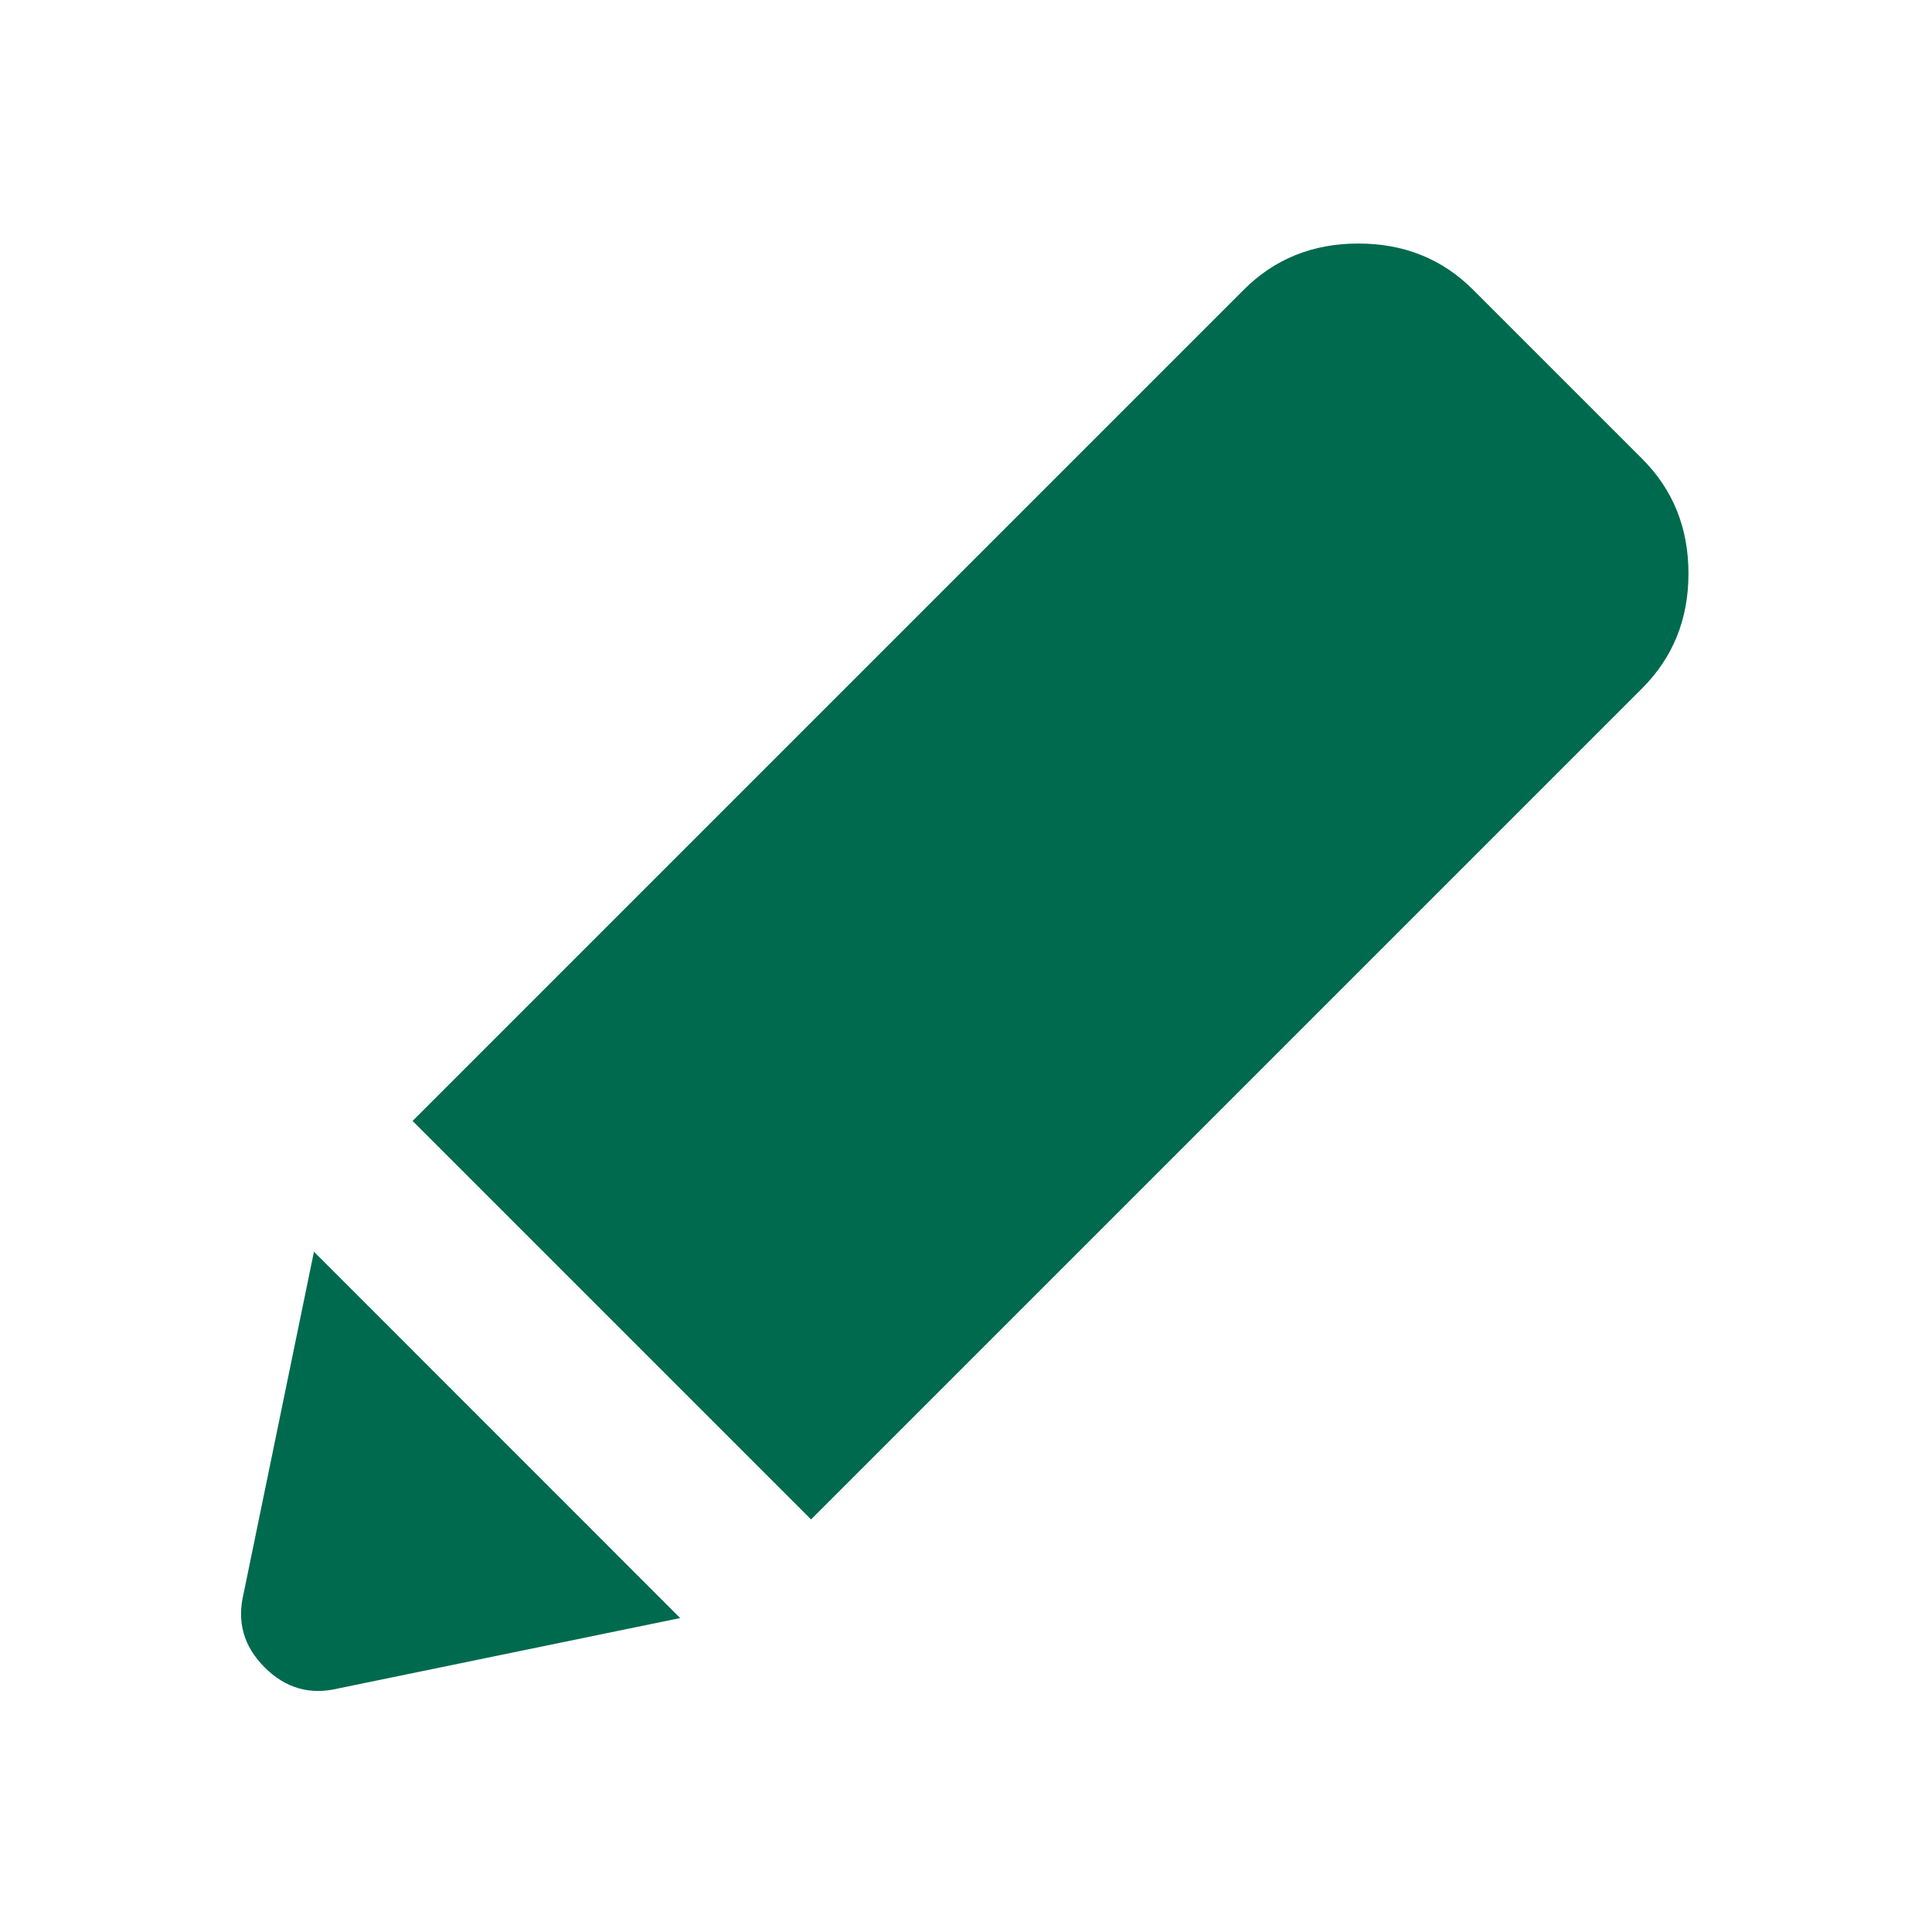
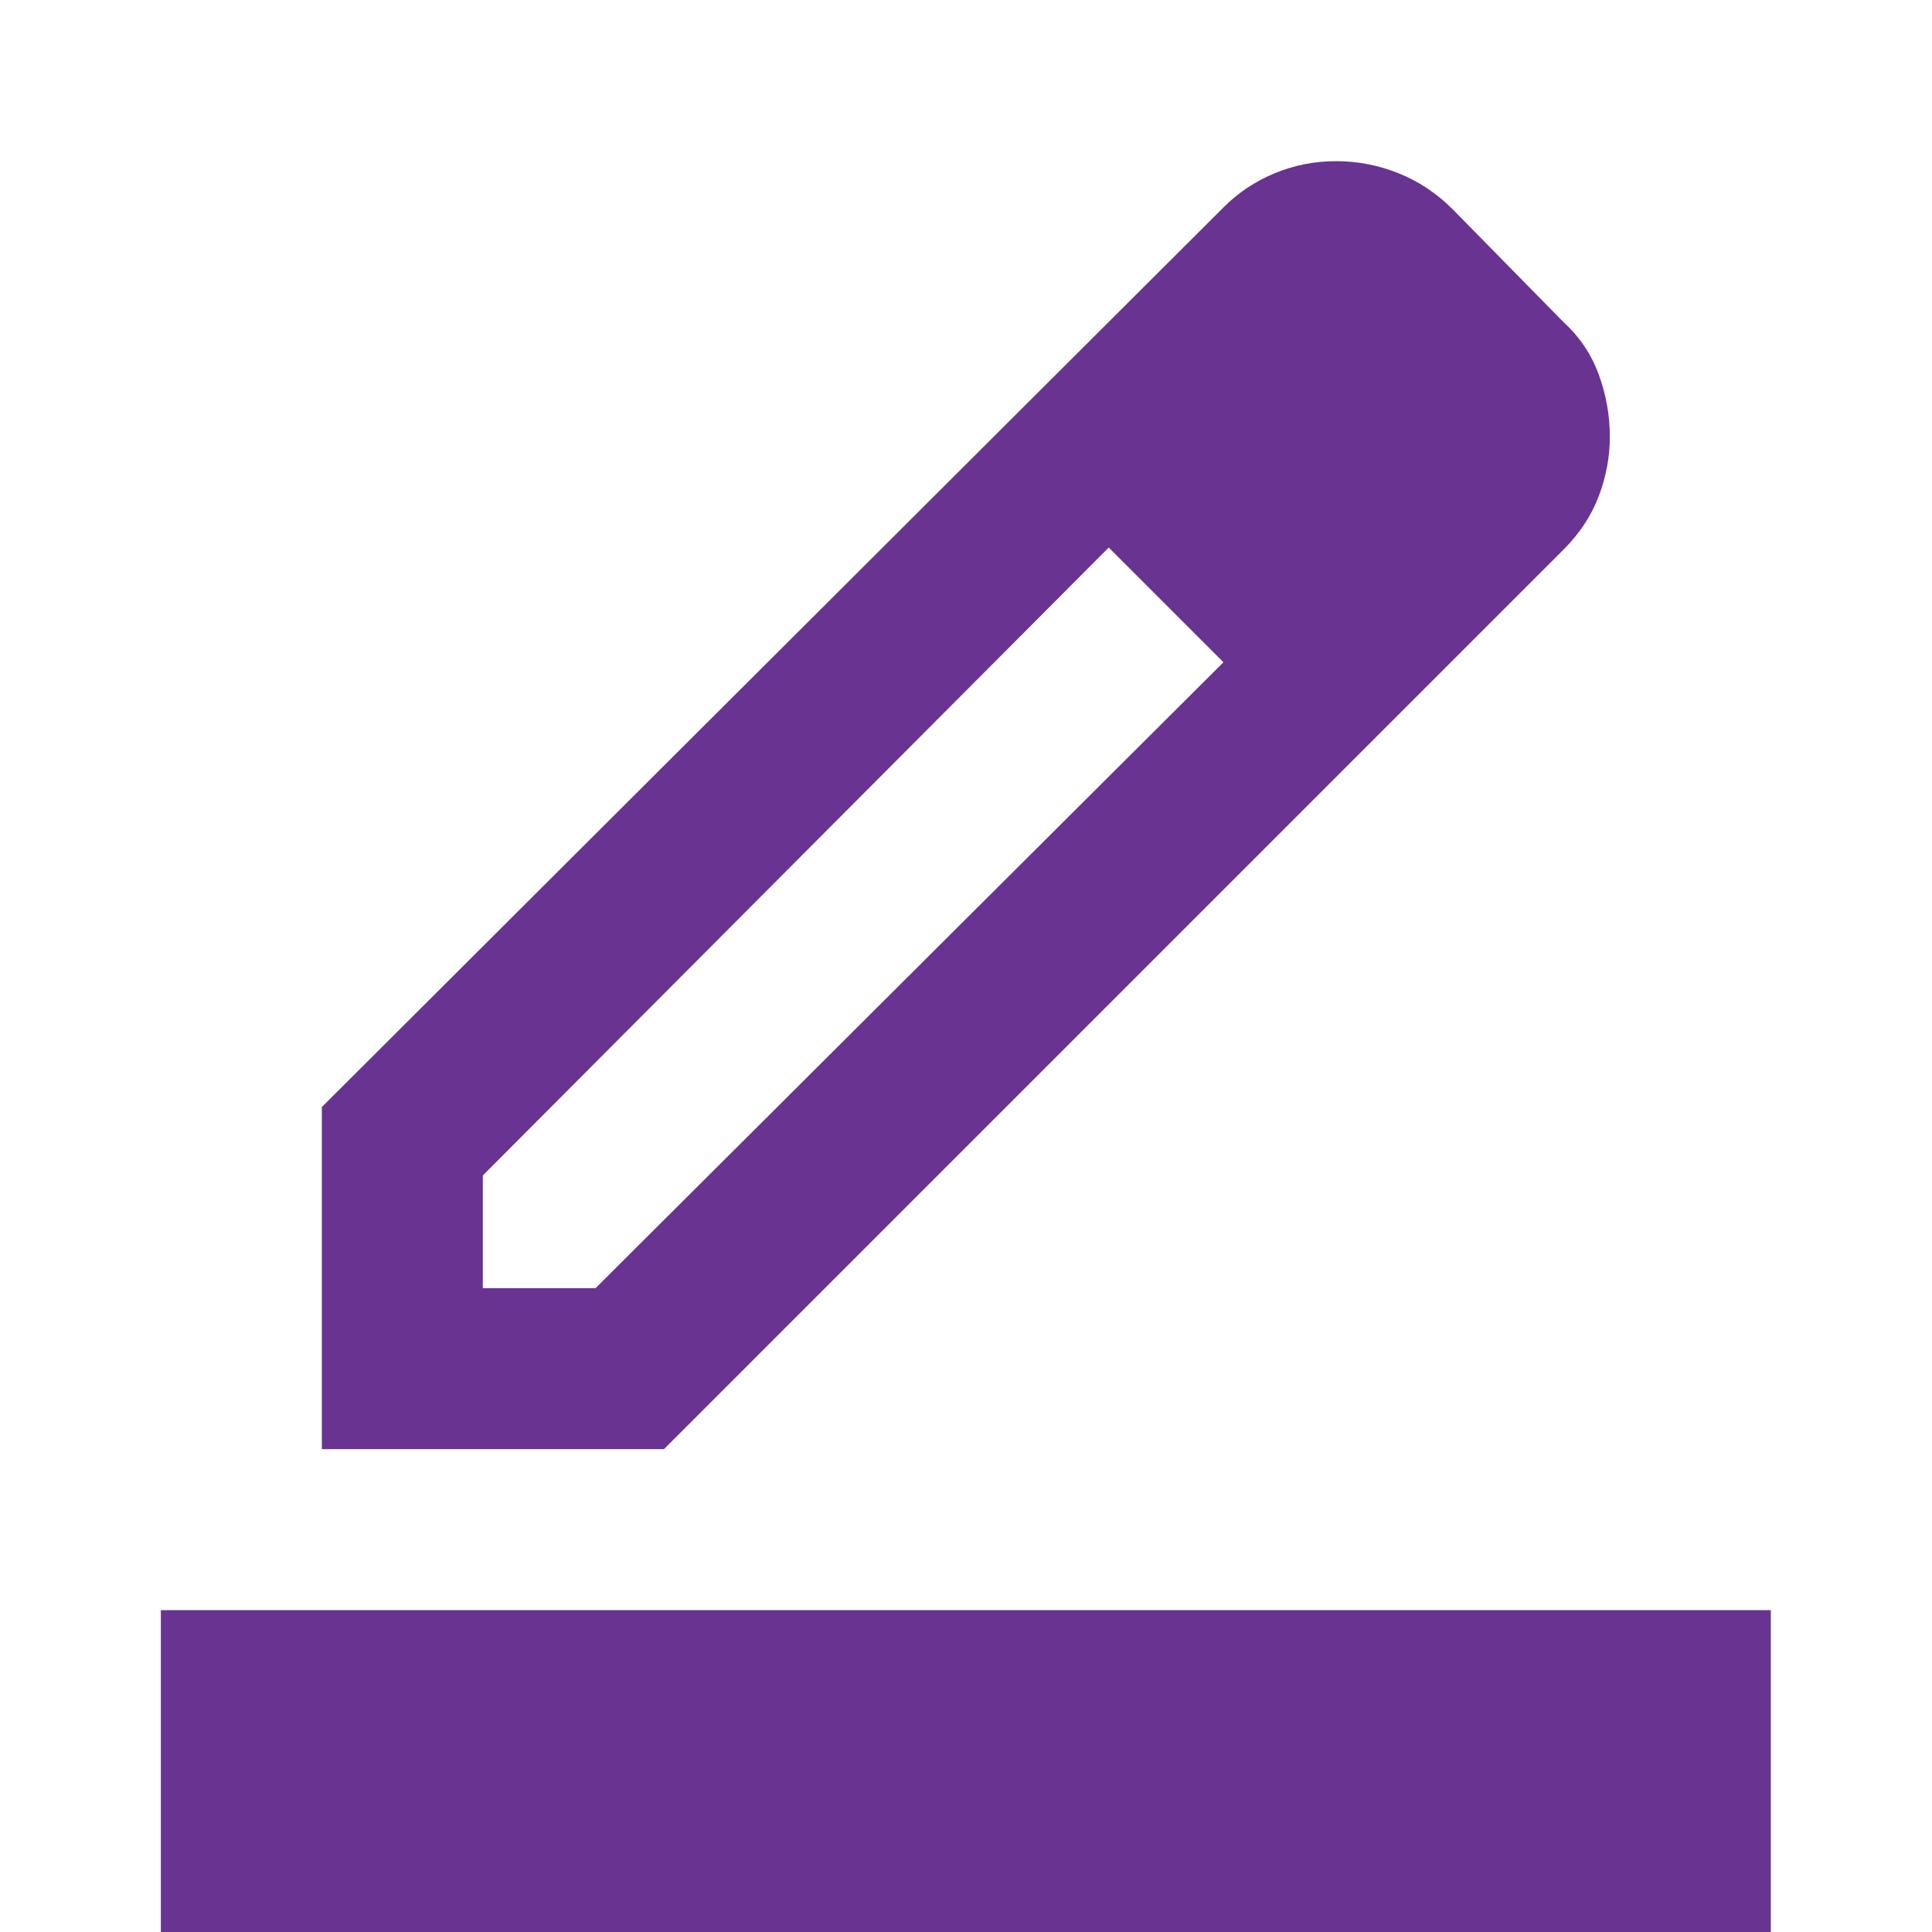
- <svg xmlns="http://www.w3.org/2000/svg" width="20" height="20" viewBox="0 0 20 20" fill="none">
-   <g id="stylus">
-     <mask id="mask0_200_946" style="mask-type:alpha" maskUnits="userSpaceOnUse" x="0" y="0" width="20" height="20">
-       <rect id="Bounding box" width="20" height="20" fill="#D9D9D9" />
-     </mask>
-     <g mask="url(#mask0_200_946)">
-       <path id="stylus_2" d="M3.5 17.479C3.208 17.549 2.955 17.476 2.739 17.26C2.524 17.045 2.451 16.792 2.521 16.5L3.25 12.958L7.041 16.75L3.5 17.479ZM8.396 15.729L4.271 11.604L12.875 3C13.194 2.68 13.59 2.521 14.062 2.521C14.534 2.521 14.93 2.68 15.25 3L17 4.75C17.319 5.069 17.479 5.465 17.479 5.937C17.479 6.41 17.319 6.805 17 7.125L8.396 15.729Z" fill="#006A4E" />
-     </g>
+ <svg xmlns="http://www.w3.org/2000/svg" width="24" height="24" viewBox="0 0 24 24" fill="none">
+   <mask id="mask0_1079_7107" style="mask-type:alpha" maskUnits="userSpaceOnUse" x="0" y="0" width="24" height="24">
+     <rect width="24" height="24" fill="#D9D9D9" />
+   </mask>
+   <g mask="url(#mask0_1079_7107)">
+     <path d="M1.998 24.002V20.002H21.998V24.002H1.998ZM5.998 16.002H7.398L15.198 8.227L13.773 6.802L5.998 14.602V16.002ZM3.998 18.002V13.752L15.198 2.577C15.381 2.393 15.594 2.252 15.835 2.152C16.077 2.052 16.331 2.002 16.598 2.002C16.865 2.002 17.123 2.052 17.373 2.152C17.623 2.252 17.848 2.402 18.048 2.602L19.423 4.002C19.623 4.185 19.769 4.402 19.86 4.652C19.952 4.902 19.998 5.16 19.998 5.427C19.998 5.677 19.952 5.923 19.86 6.164C19.769 6.406 19.623 6.627 19.423 6.827L8.248 18.002H3.998Z" fill="#693392" />
  </g>
</svg>
